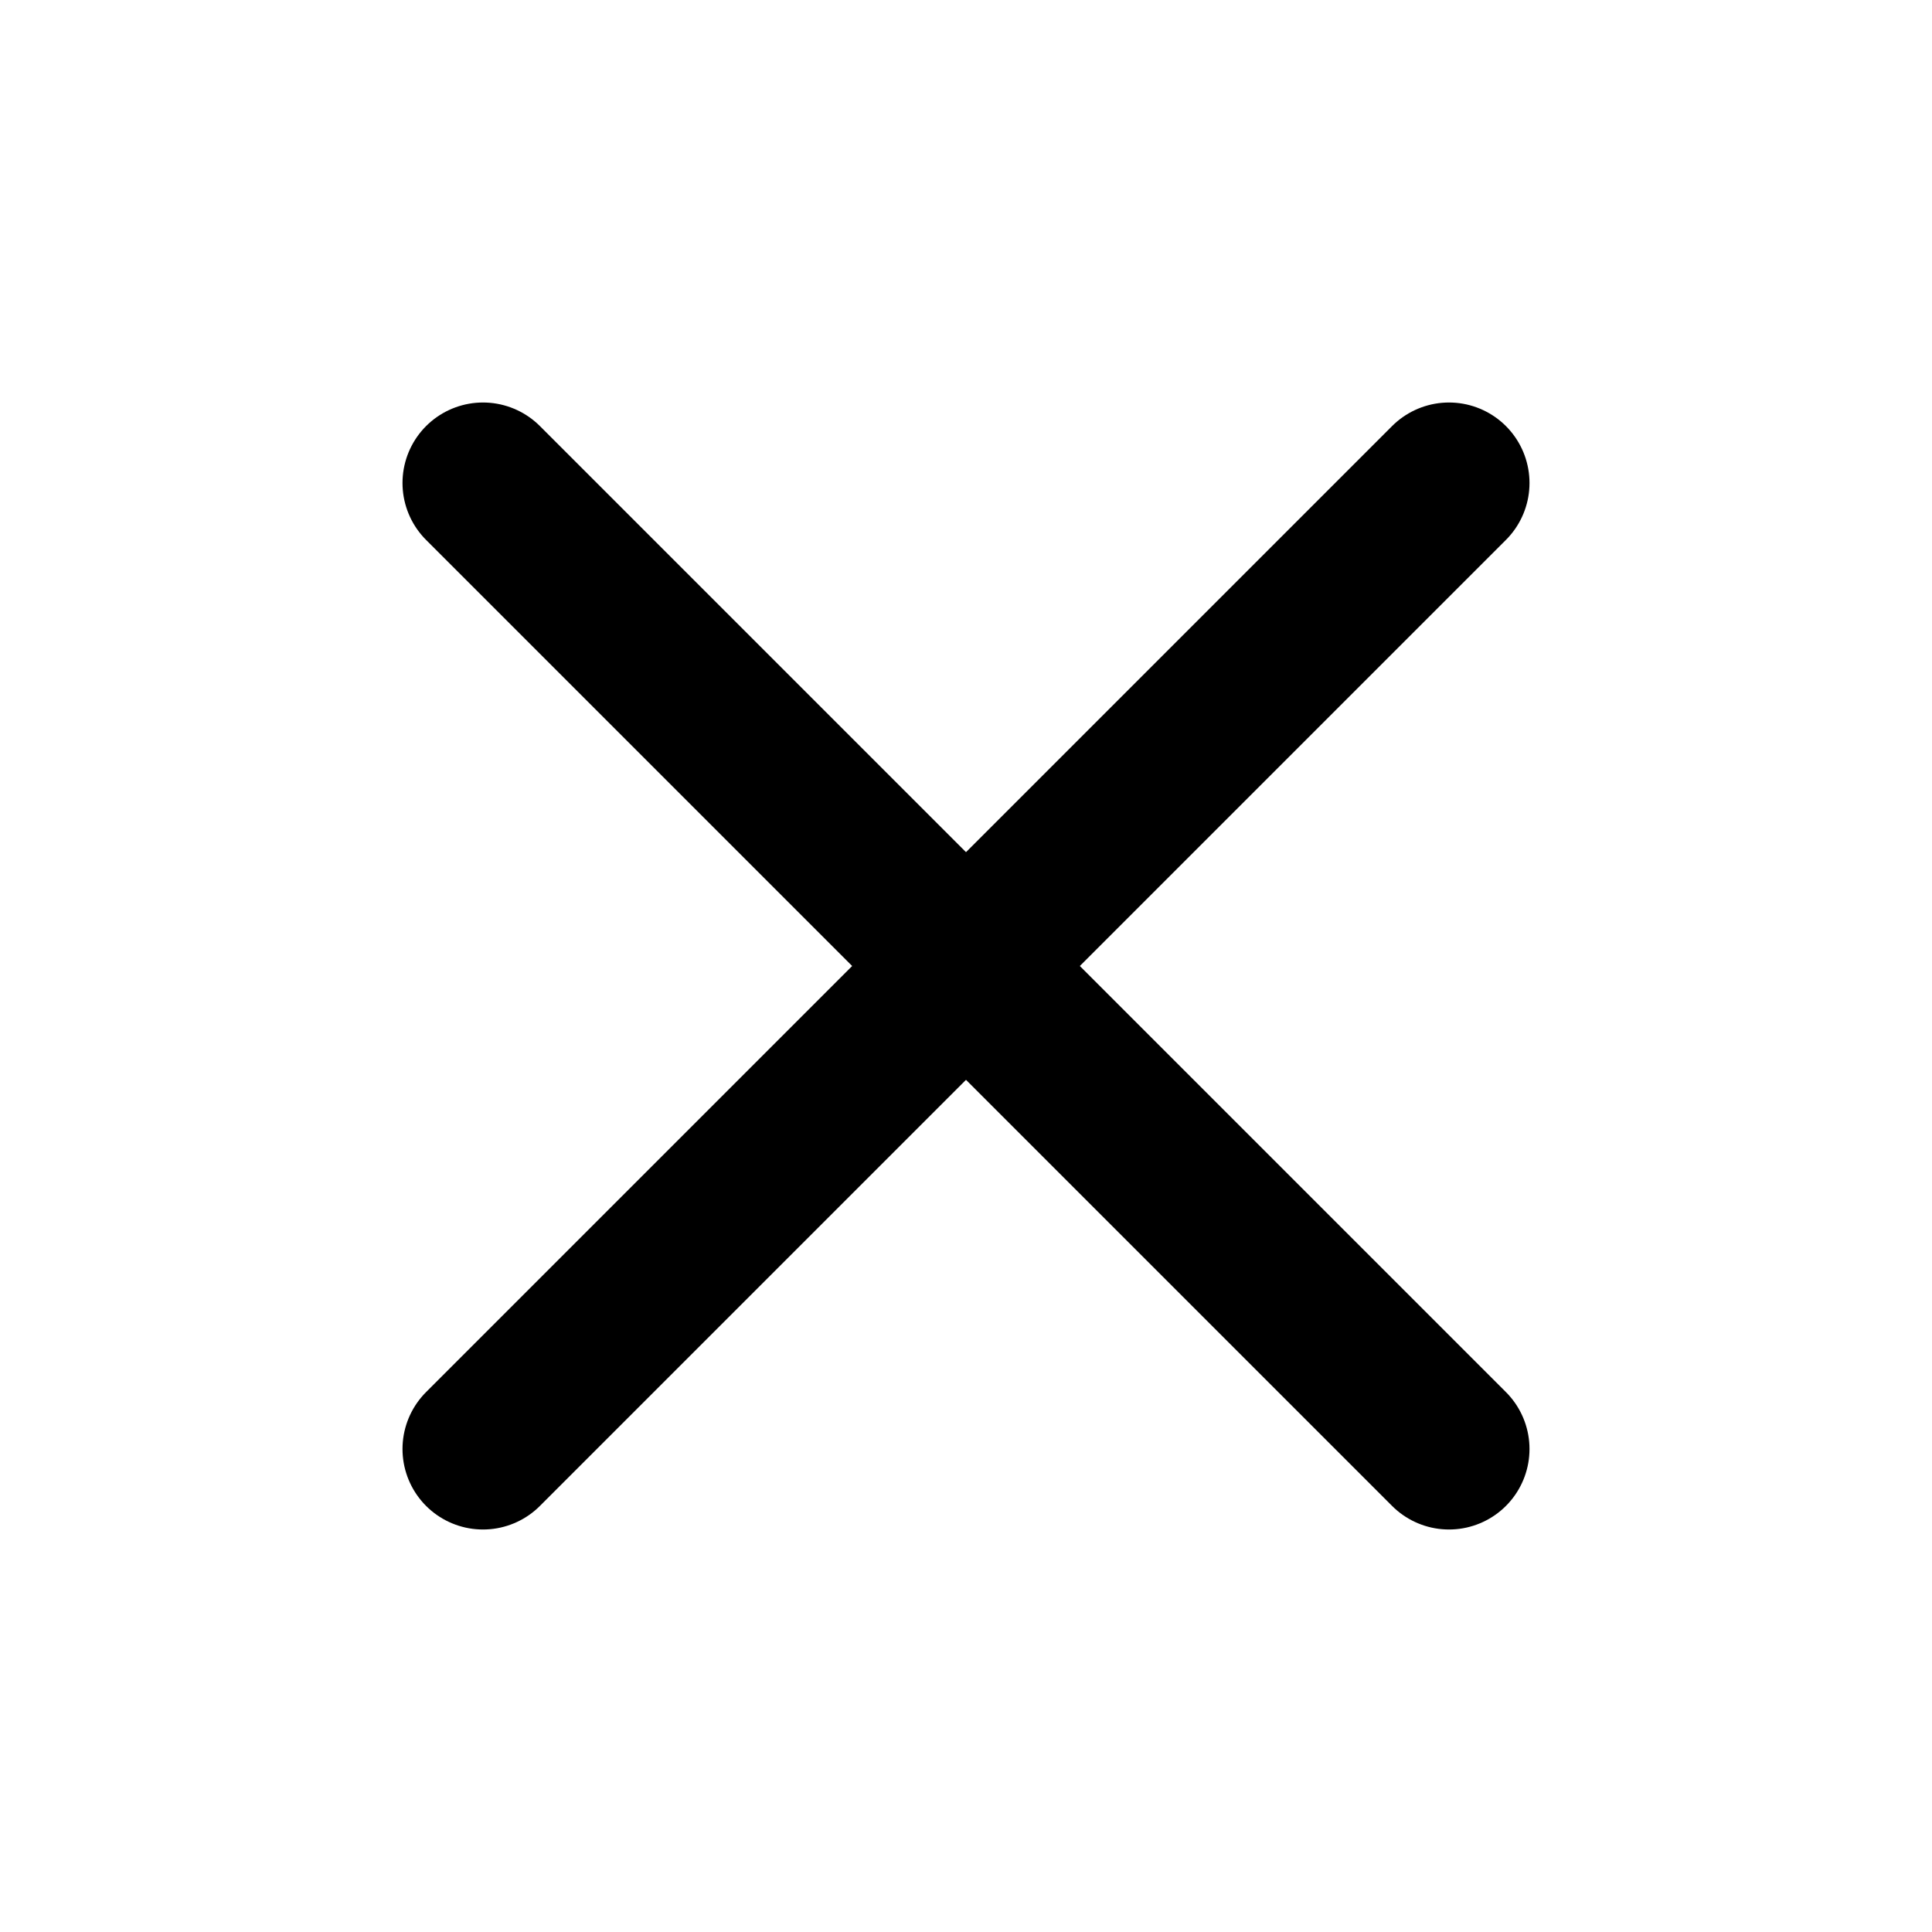
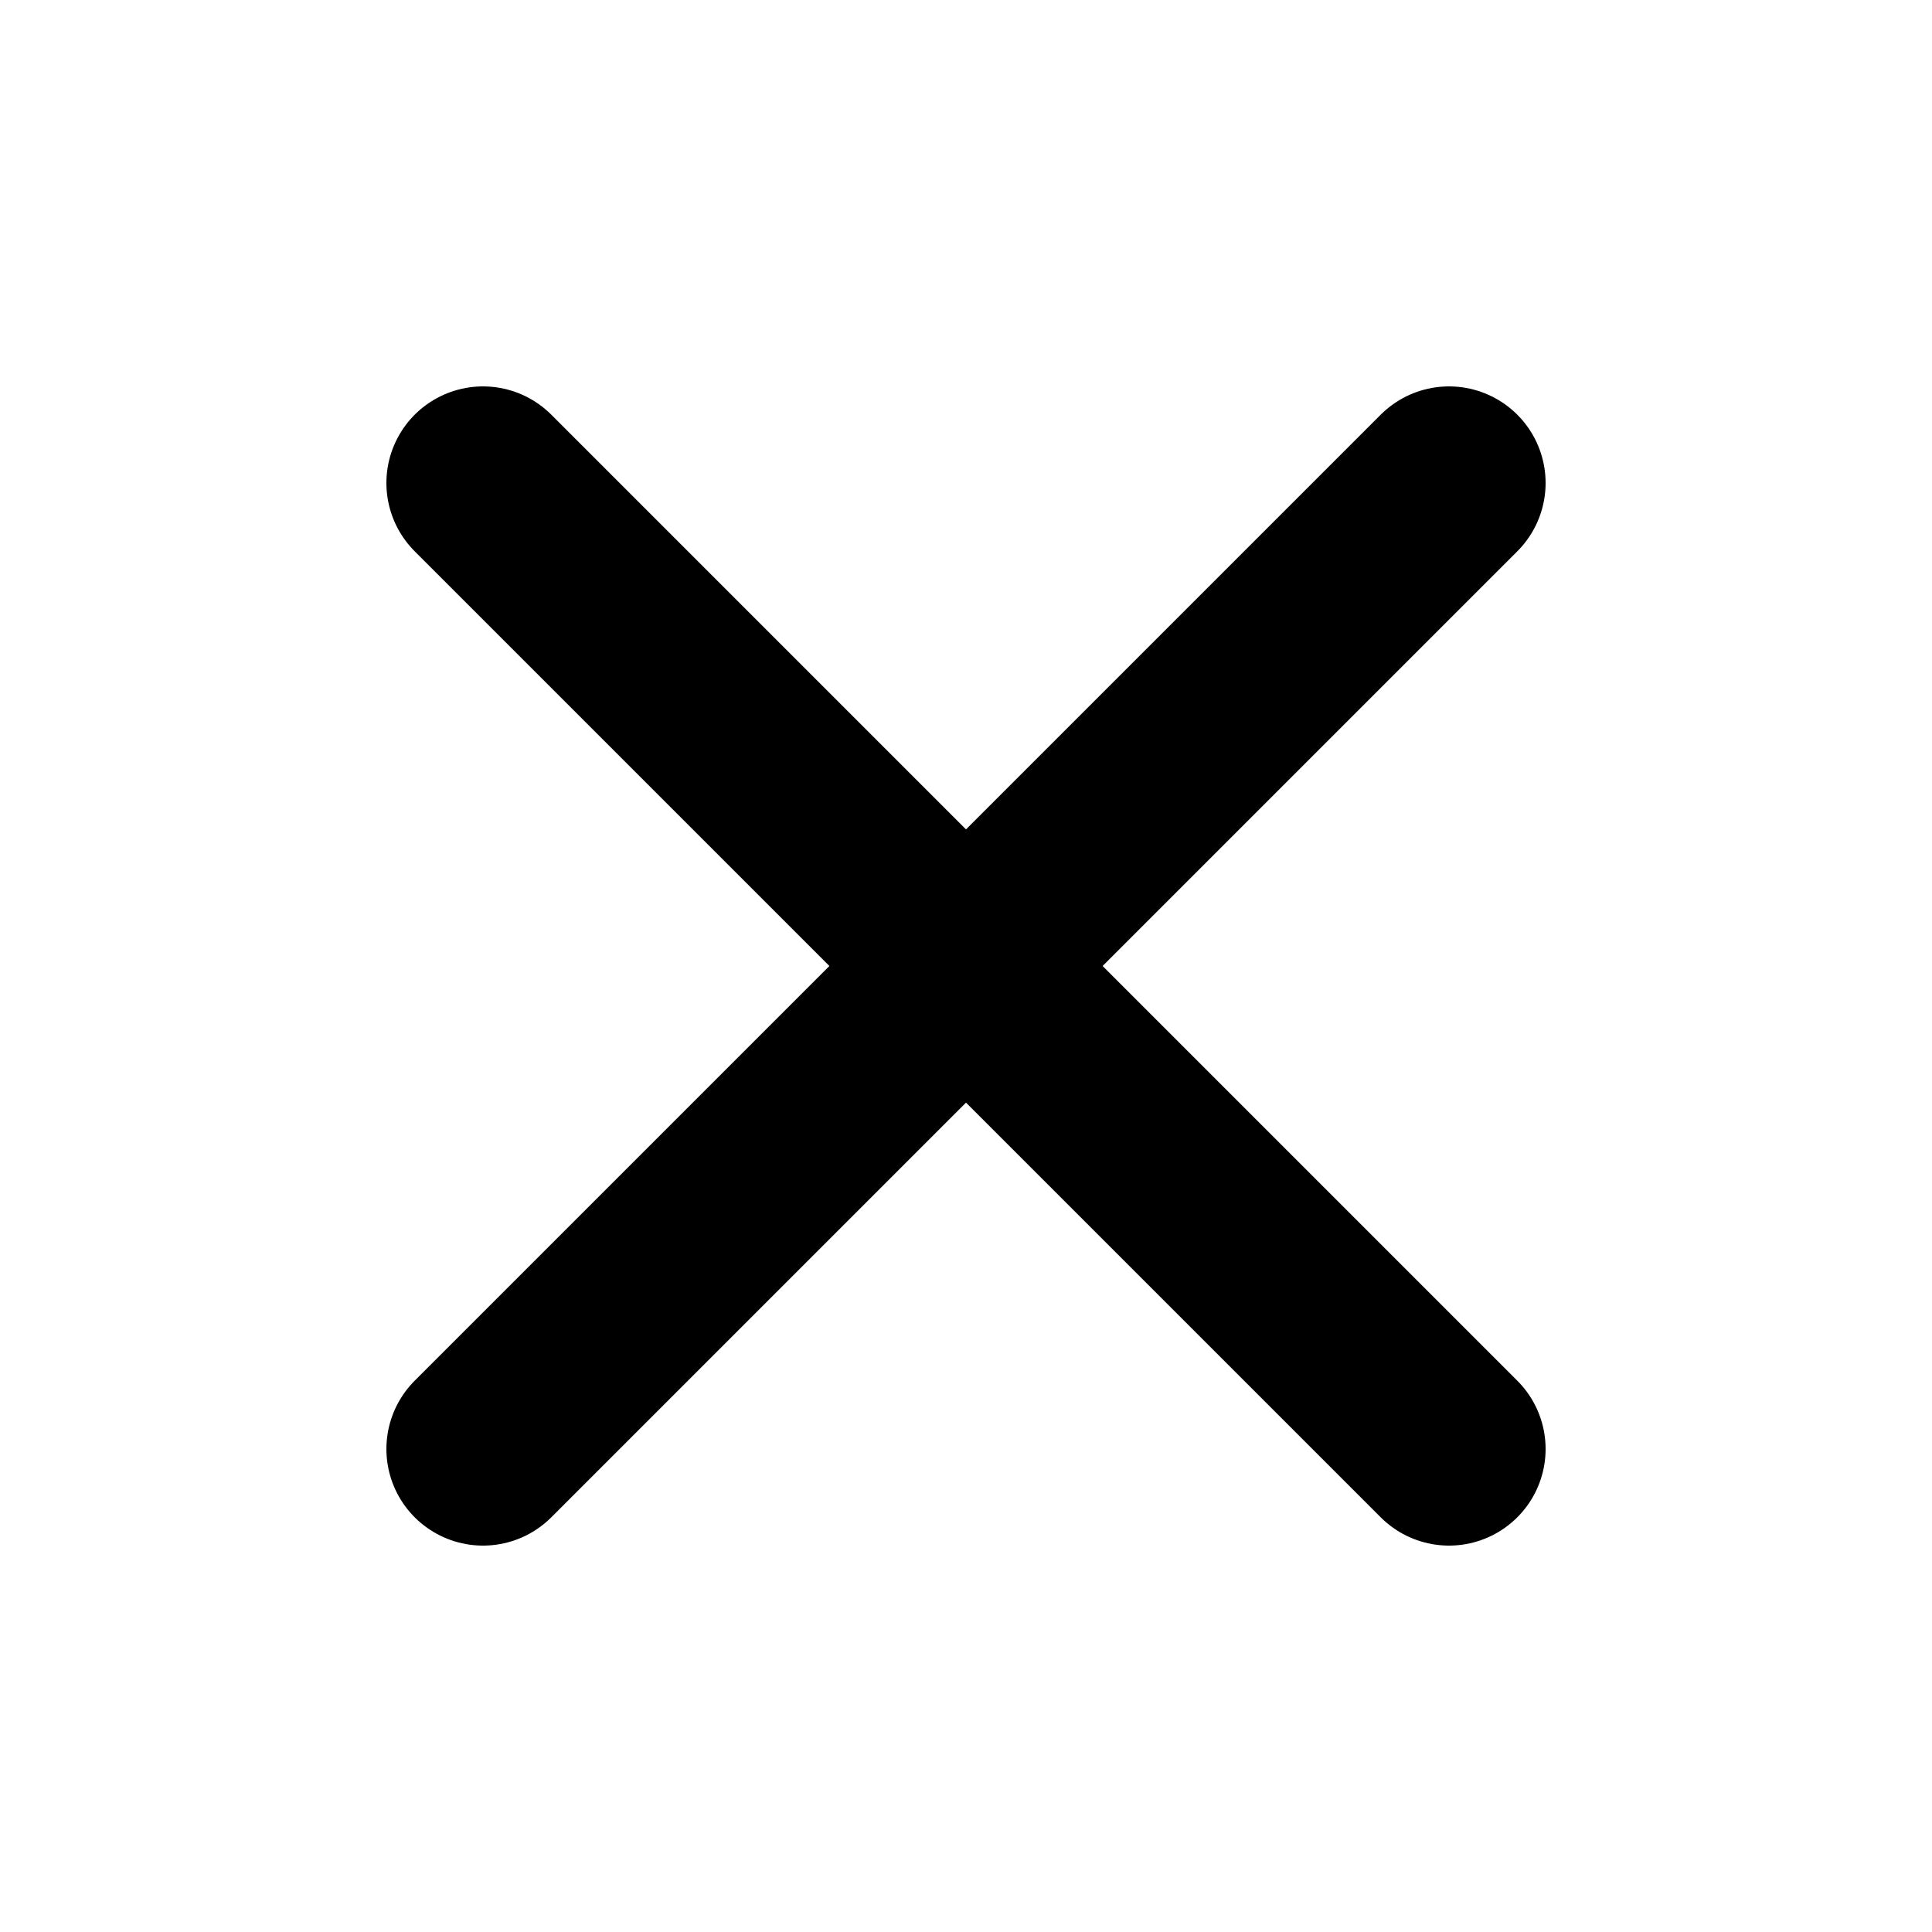
- <svg xmlns="http://www.w3.org/2000/svg" width="24" height="24" viewBox="0 0 24 24" fill="none" stroke="#000" stroke-width="2" stroke-linecap="round" stroke-linejoin="round">
+ <svg xmlns="http://www.w3.org/2000/svg" width="24" height="24" viewBox="0 0 24 24" fill="none" stroke="#000" stroke-width="2.4" stroke-linecap="round" stroke-linejoin="round">
  <path d="M18 6 6 18" />
  <path d="m6 6 12 12" />
</svg>
